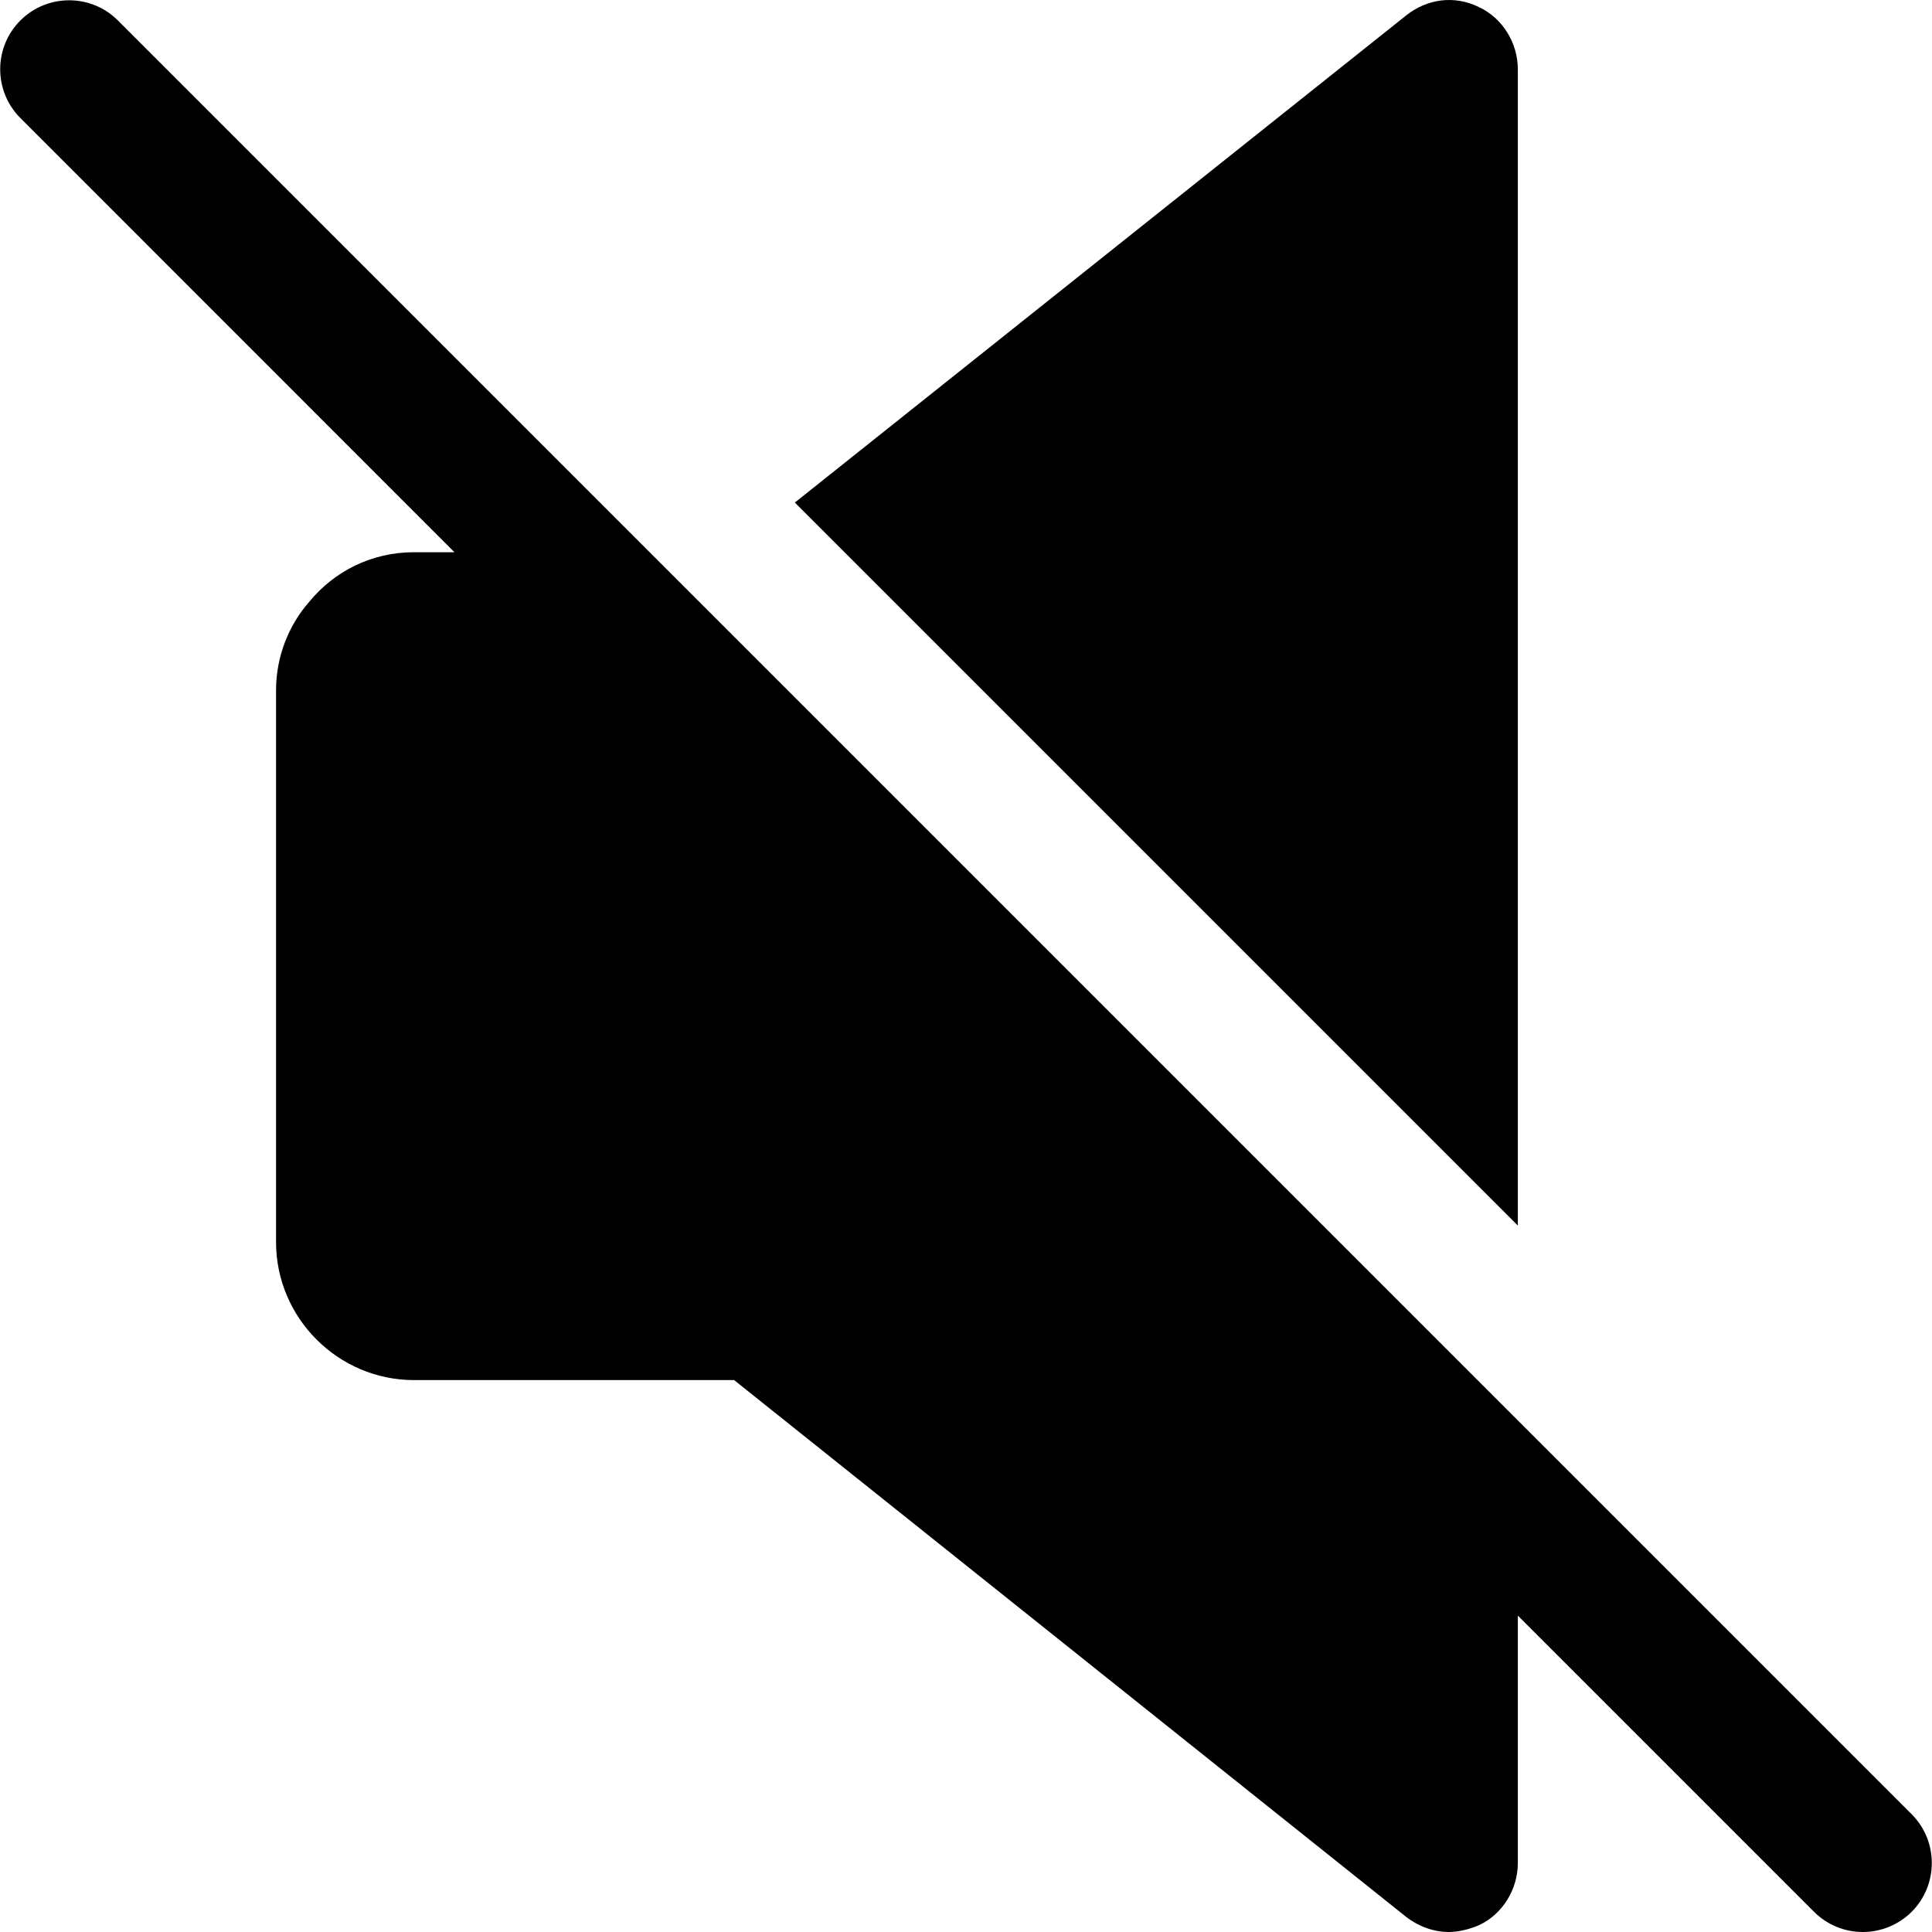
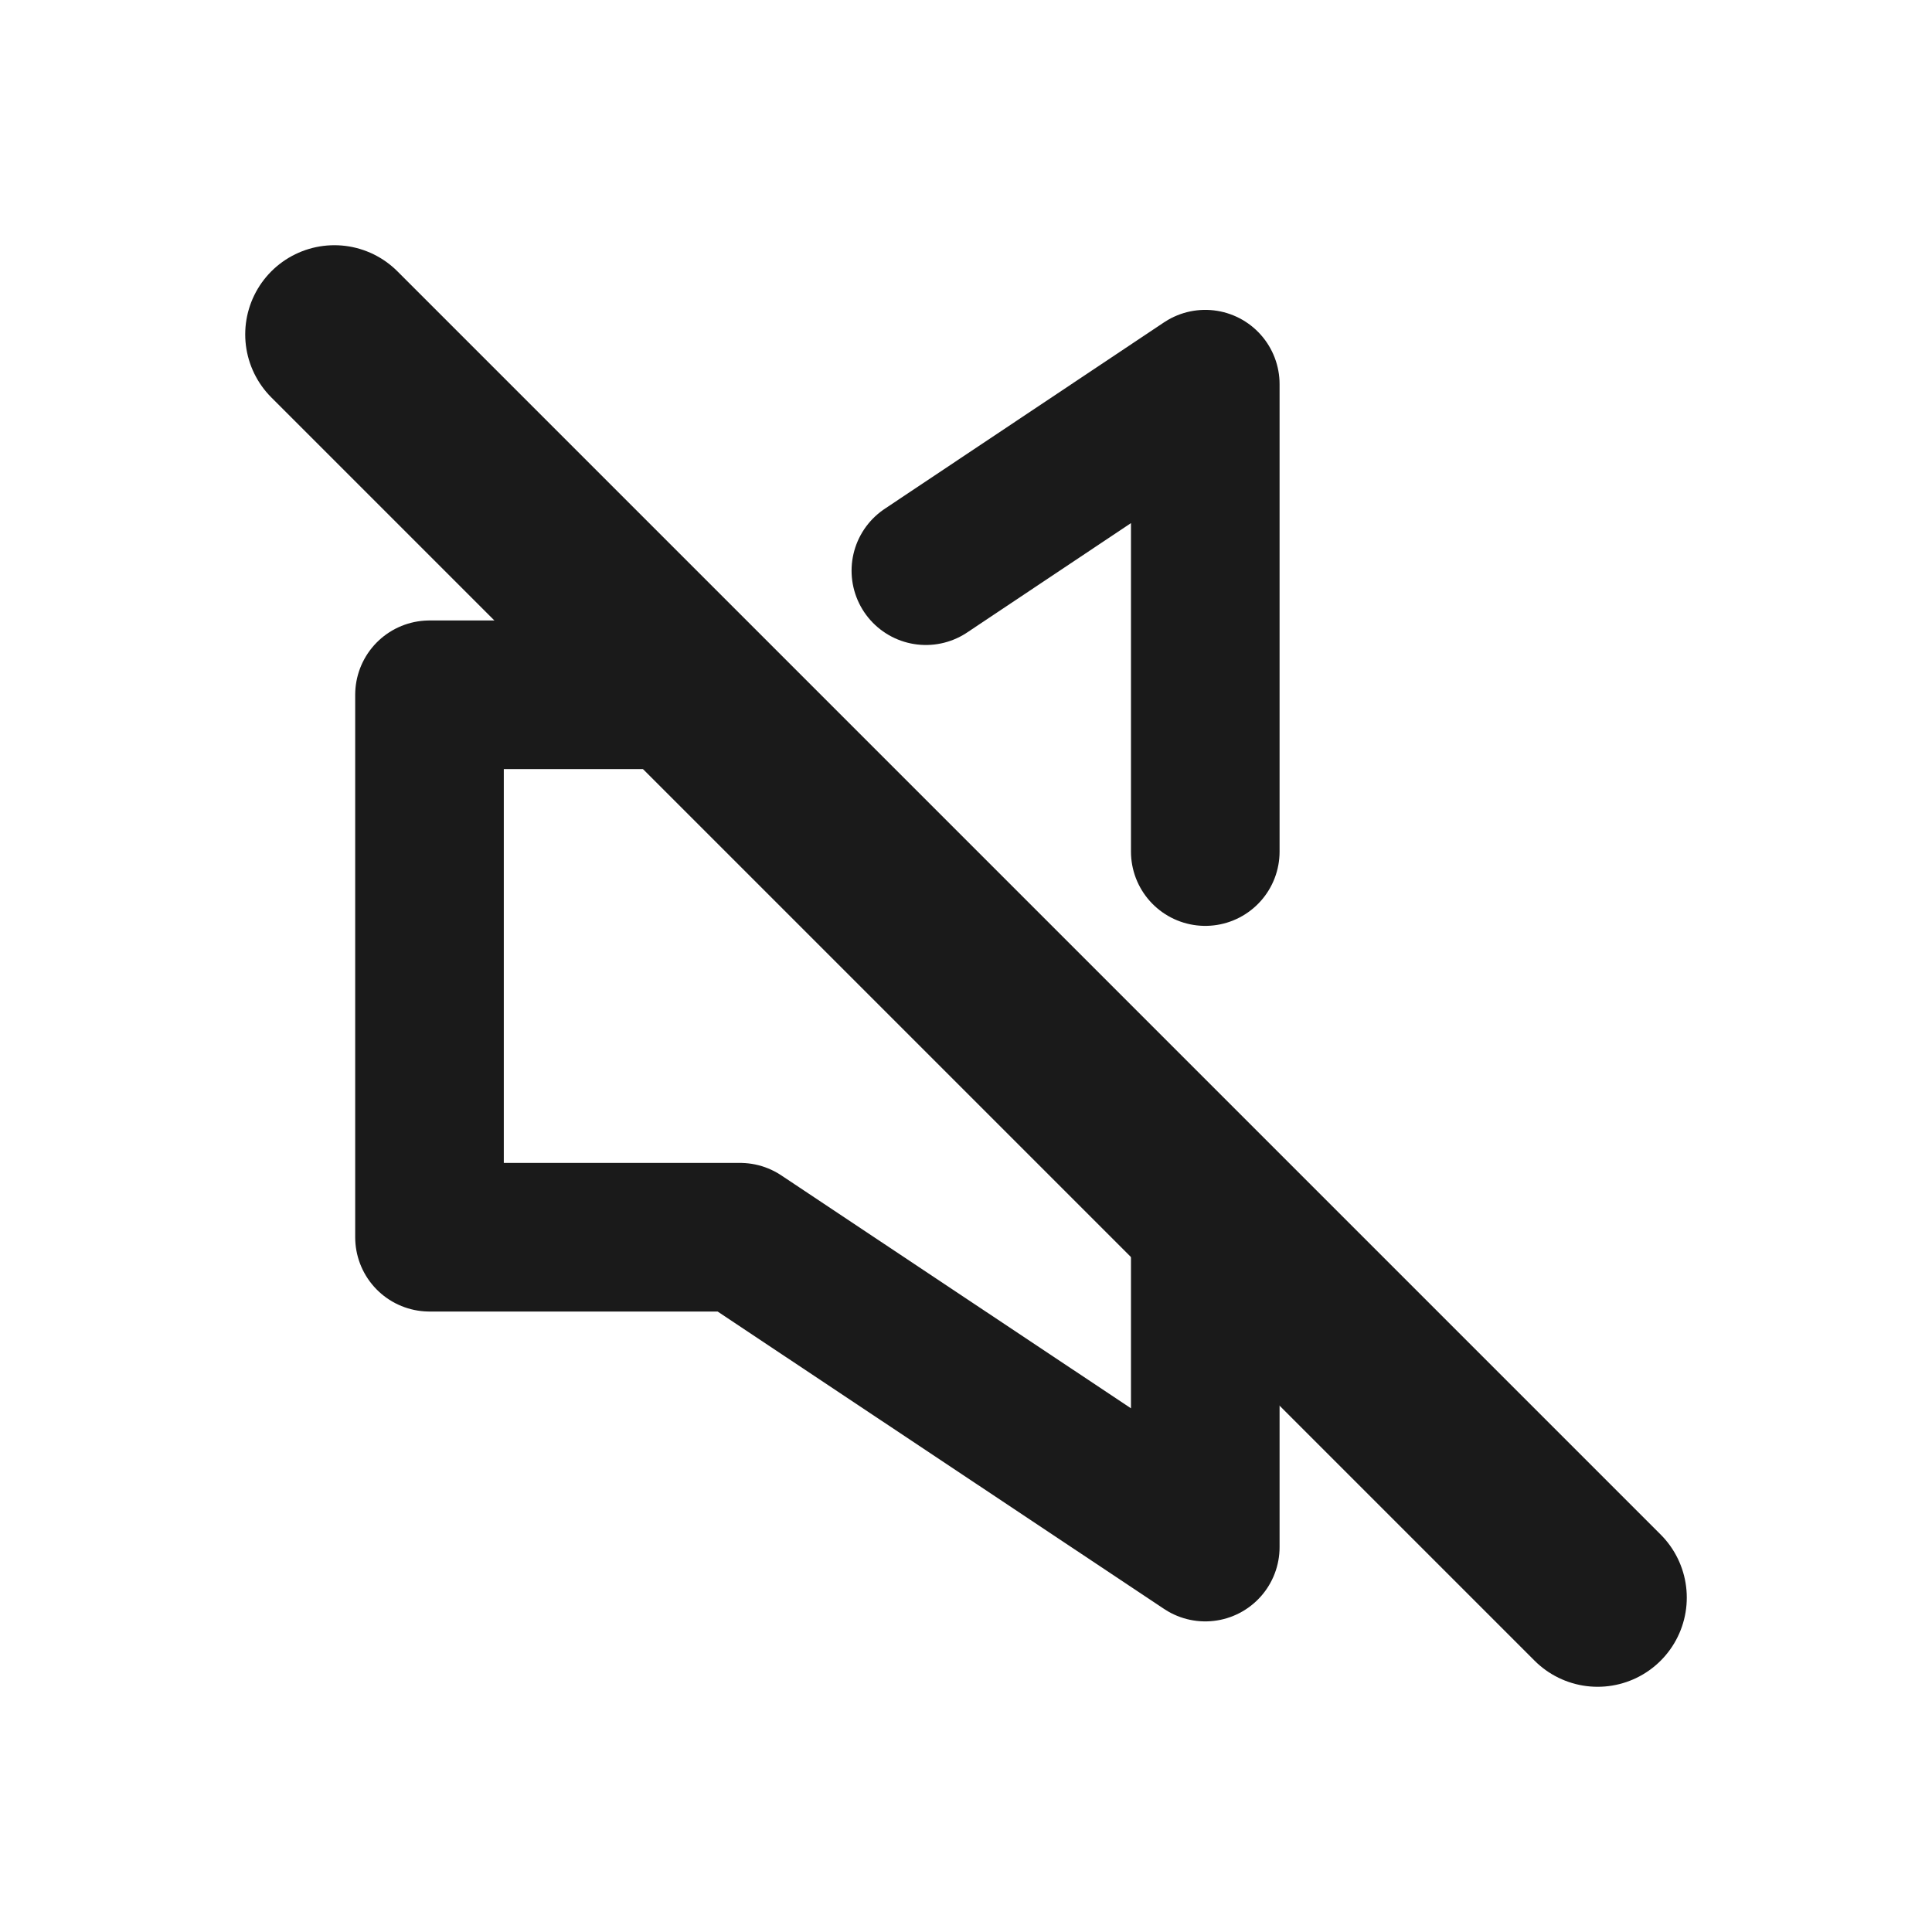
- <svg xmlns="http://www.w3.org/2000/svg" id="Capa_1" enable-background="new 0 0 448.075 448.075" viewBox="0 0 448.075 448.075">
-   <path d="m352.021 16.075c0-6.08-3.52-11.84-8.96-14.4-5.76-2.88-12.16-1.92-16.96 1.92l-141.76 112.96 167.68 167.68z" />
-   <path d="m443.349 420.747-416-416c-6.24-6.24-16.384-6.24-22.624 0s-6.24 16.384 0 22.624l100.672 100.704h-9.376c-9.92 0-18.56 4.48-24.32 11.52-4.8 5.44-7.68 12.8-7.68 20.48v128c0 17.6 14.4 32 32 32h74.24l155.84 124.48c2.88 2.24 6.4 3.52 9.92 3.52 2.24 0 4.8-.64 7.04-1.6 5.44-2.56 8.96-8.32 8.96-14.4v-57.376l68.672 68.672c3.136 3.136 7.232 4.704 11.328 4.704s8.192-1.568 11.328-4.672c6.24-6.272 6.24-16.384 0-22.656z" />
-   <g />
-   <g />
-   <g />
-   <g />
-   <g />
-   <g />
-   <g />
-   <g />
-   <g />
-   <g />
-   <g />
-   <g />
-   <g />
-   <g />
-   <g />
+ <svg xmlns="http://www.w3.org/2000/svg" id="Layer_1" data-name="Layer 1" viewBox="0 0 26 26">
+   <defs>
+     <style>.cls-1,.cls-2{fill:none;stroke:#1a1a1a;stroke-linecap:round;stroke-linejoin:round;}.cls-1{stroke-width:2px;}.cls-2{stroke-width:2.4px;}</style>
+   </defs>
+   <polyline class="cls-1" points="16.22 16.38 16.22 20.82 9.96 16.65 5.78 16.65 5.78 9.35 9.35 9.35" />
+   <polyline class="cls-1" points="12.46 7.68 16.22 5.17 16.22 11.46" />
+   <line class="cls-2" x1="4.5" y1="4.5" x2="21.5" y2="21.5" />
</svg>
